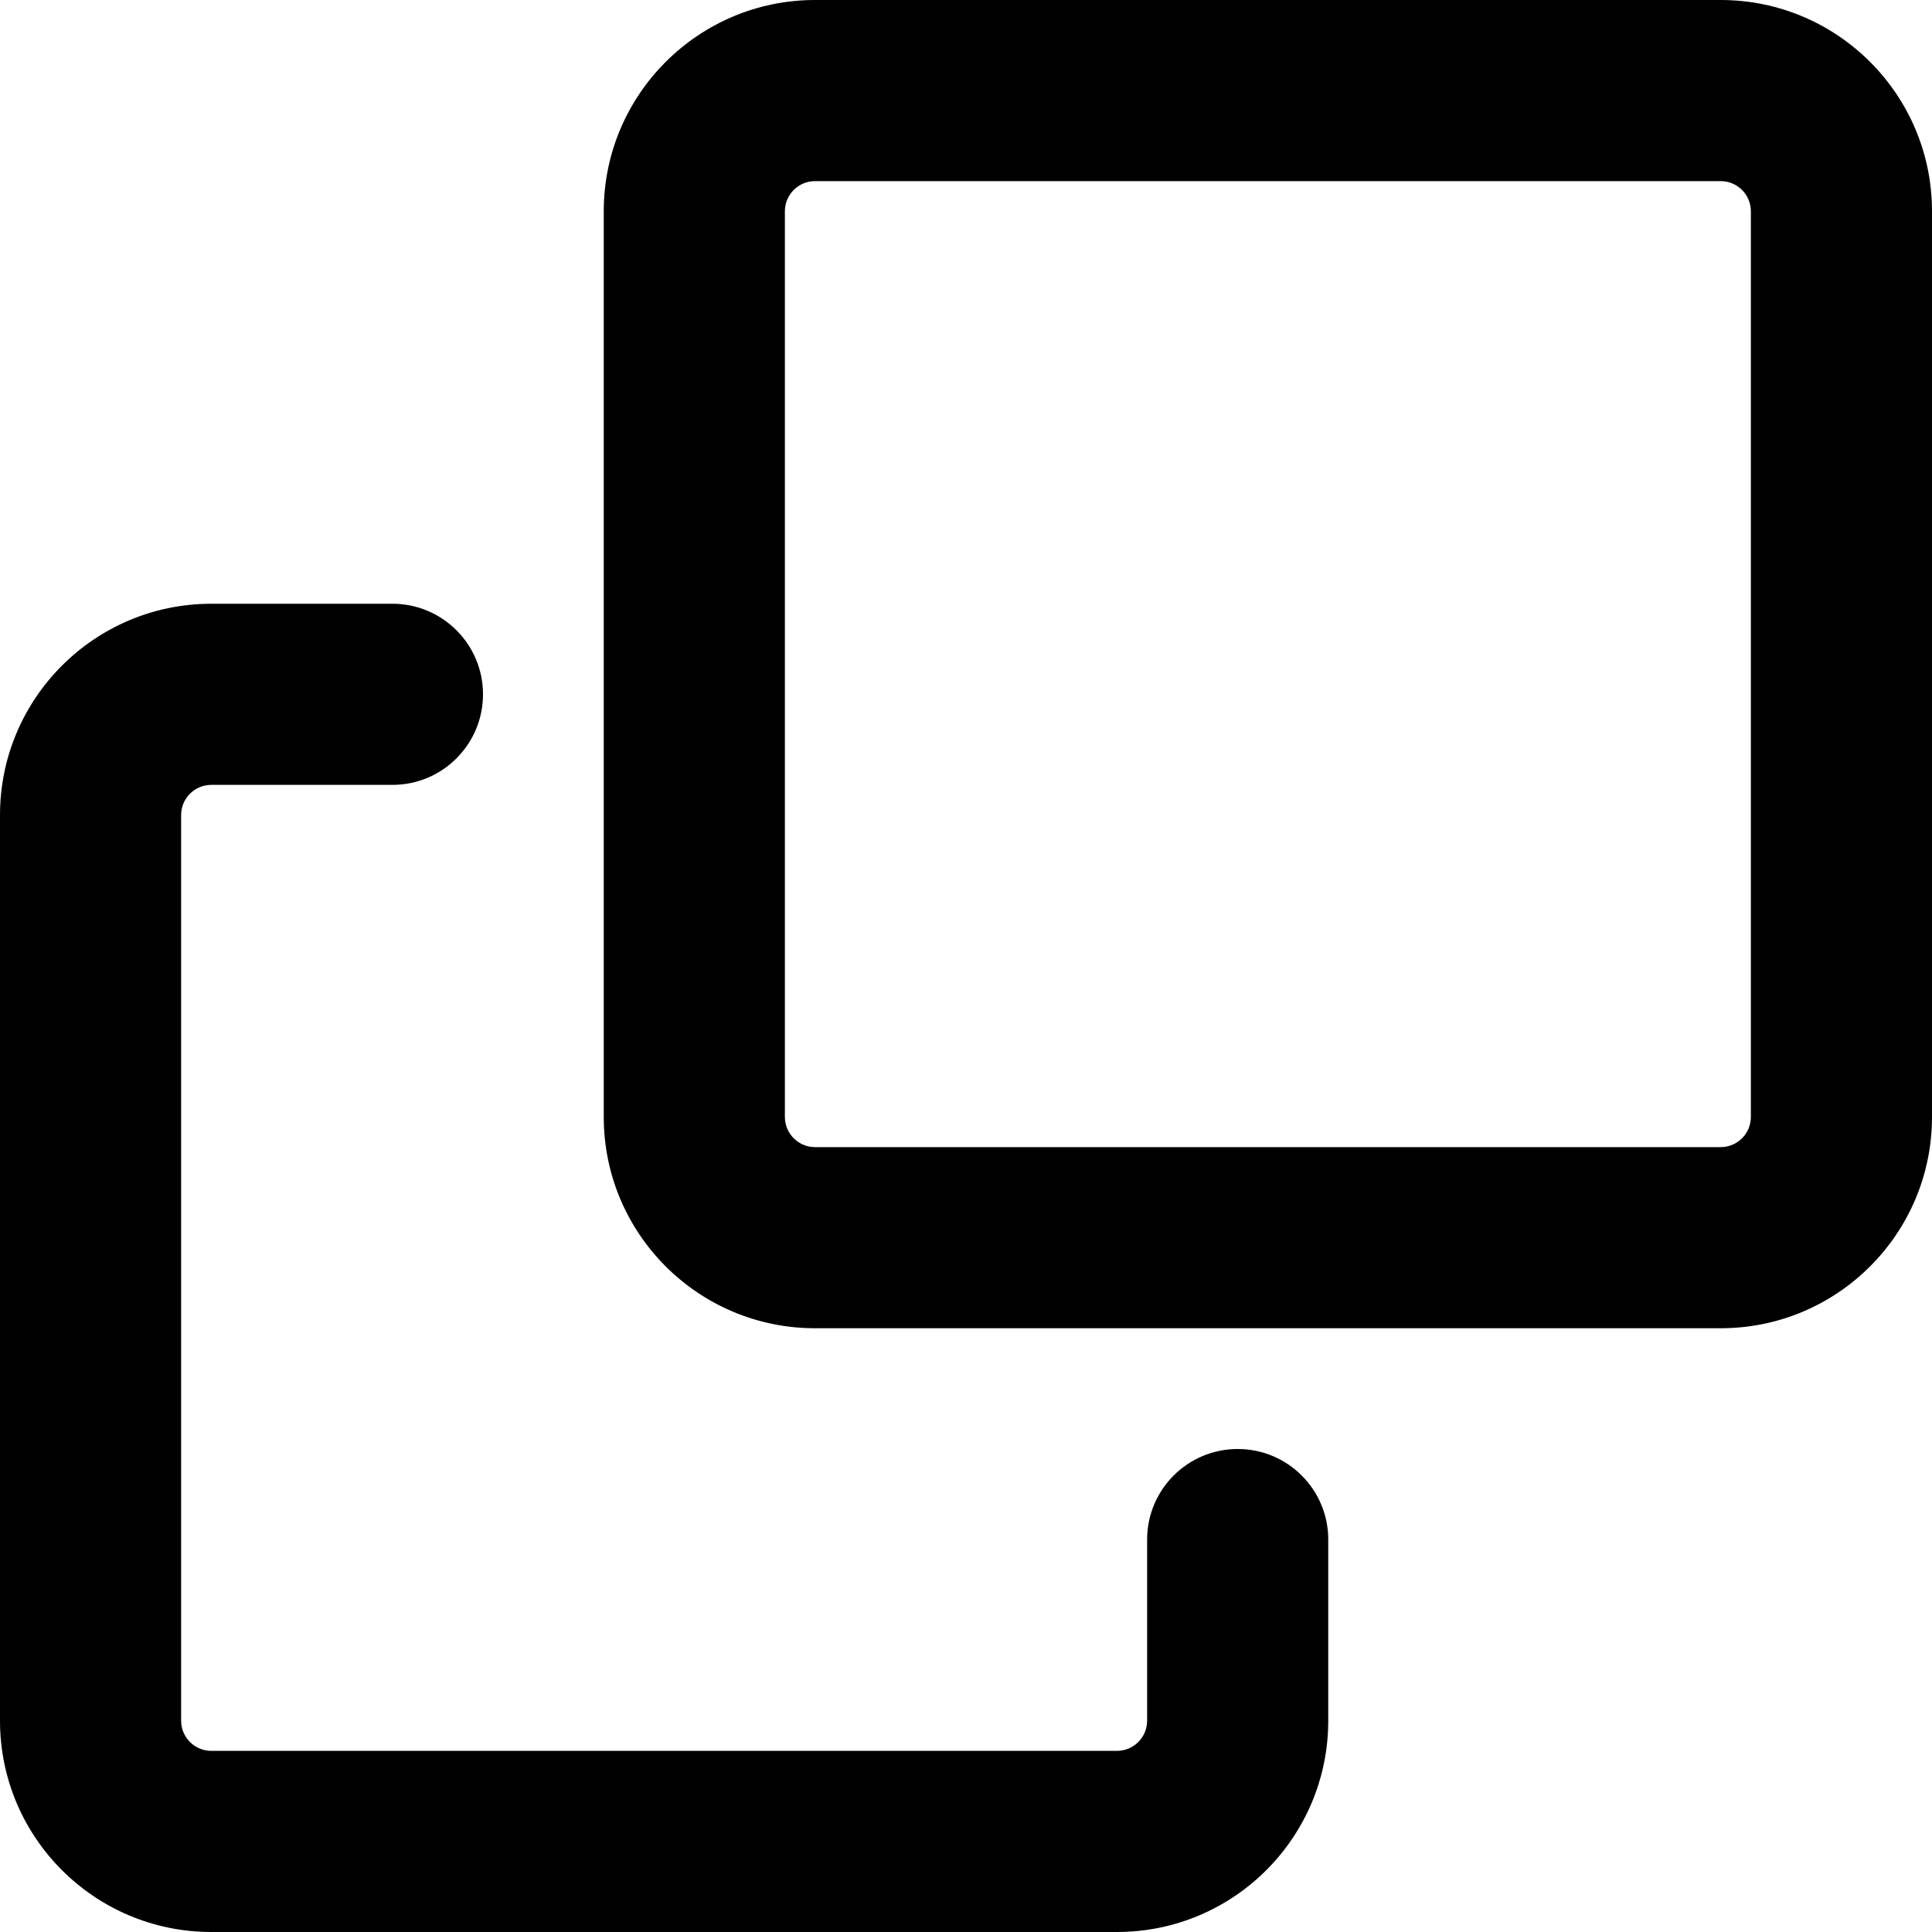
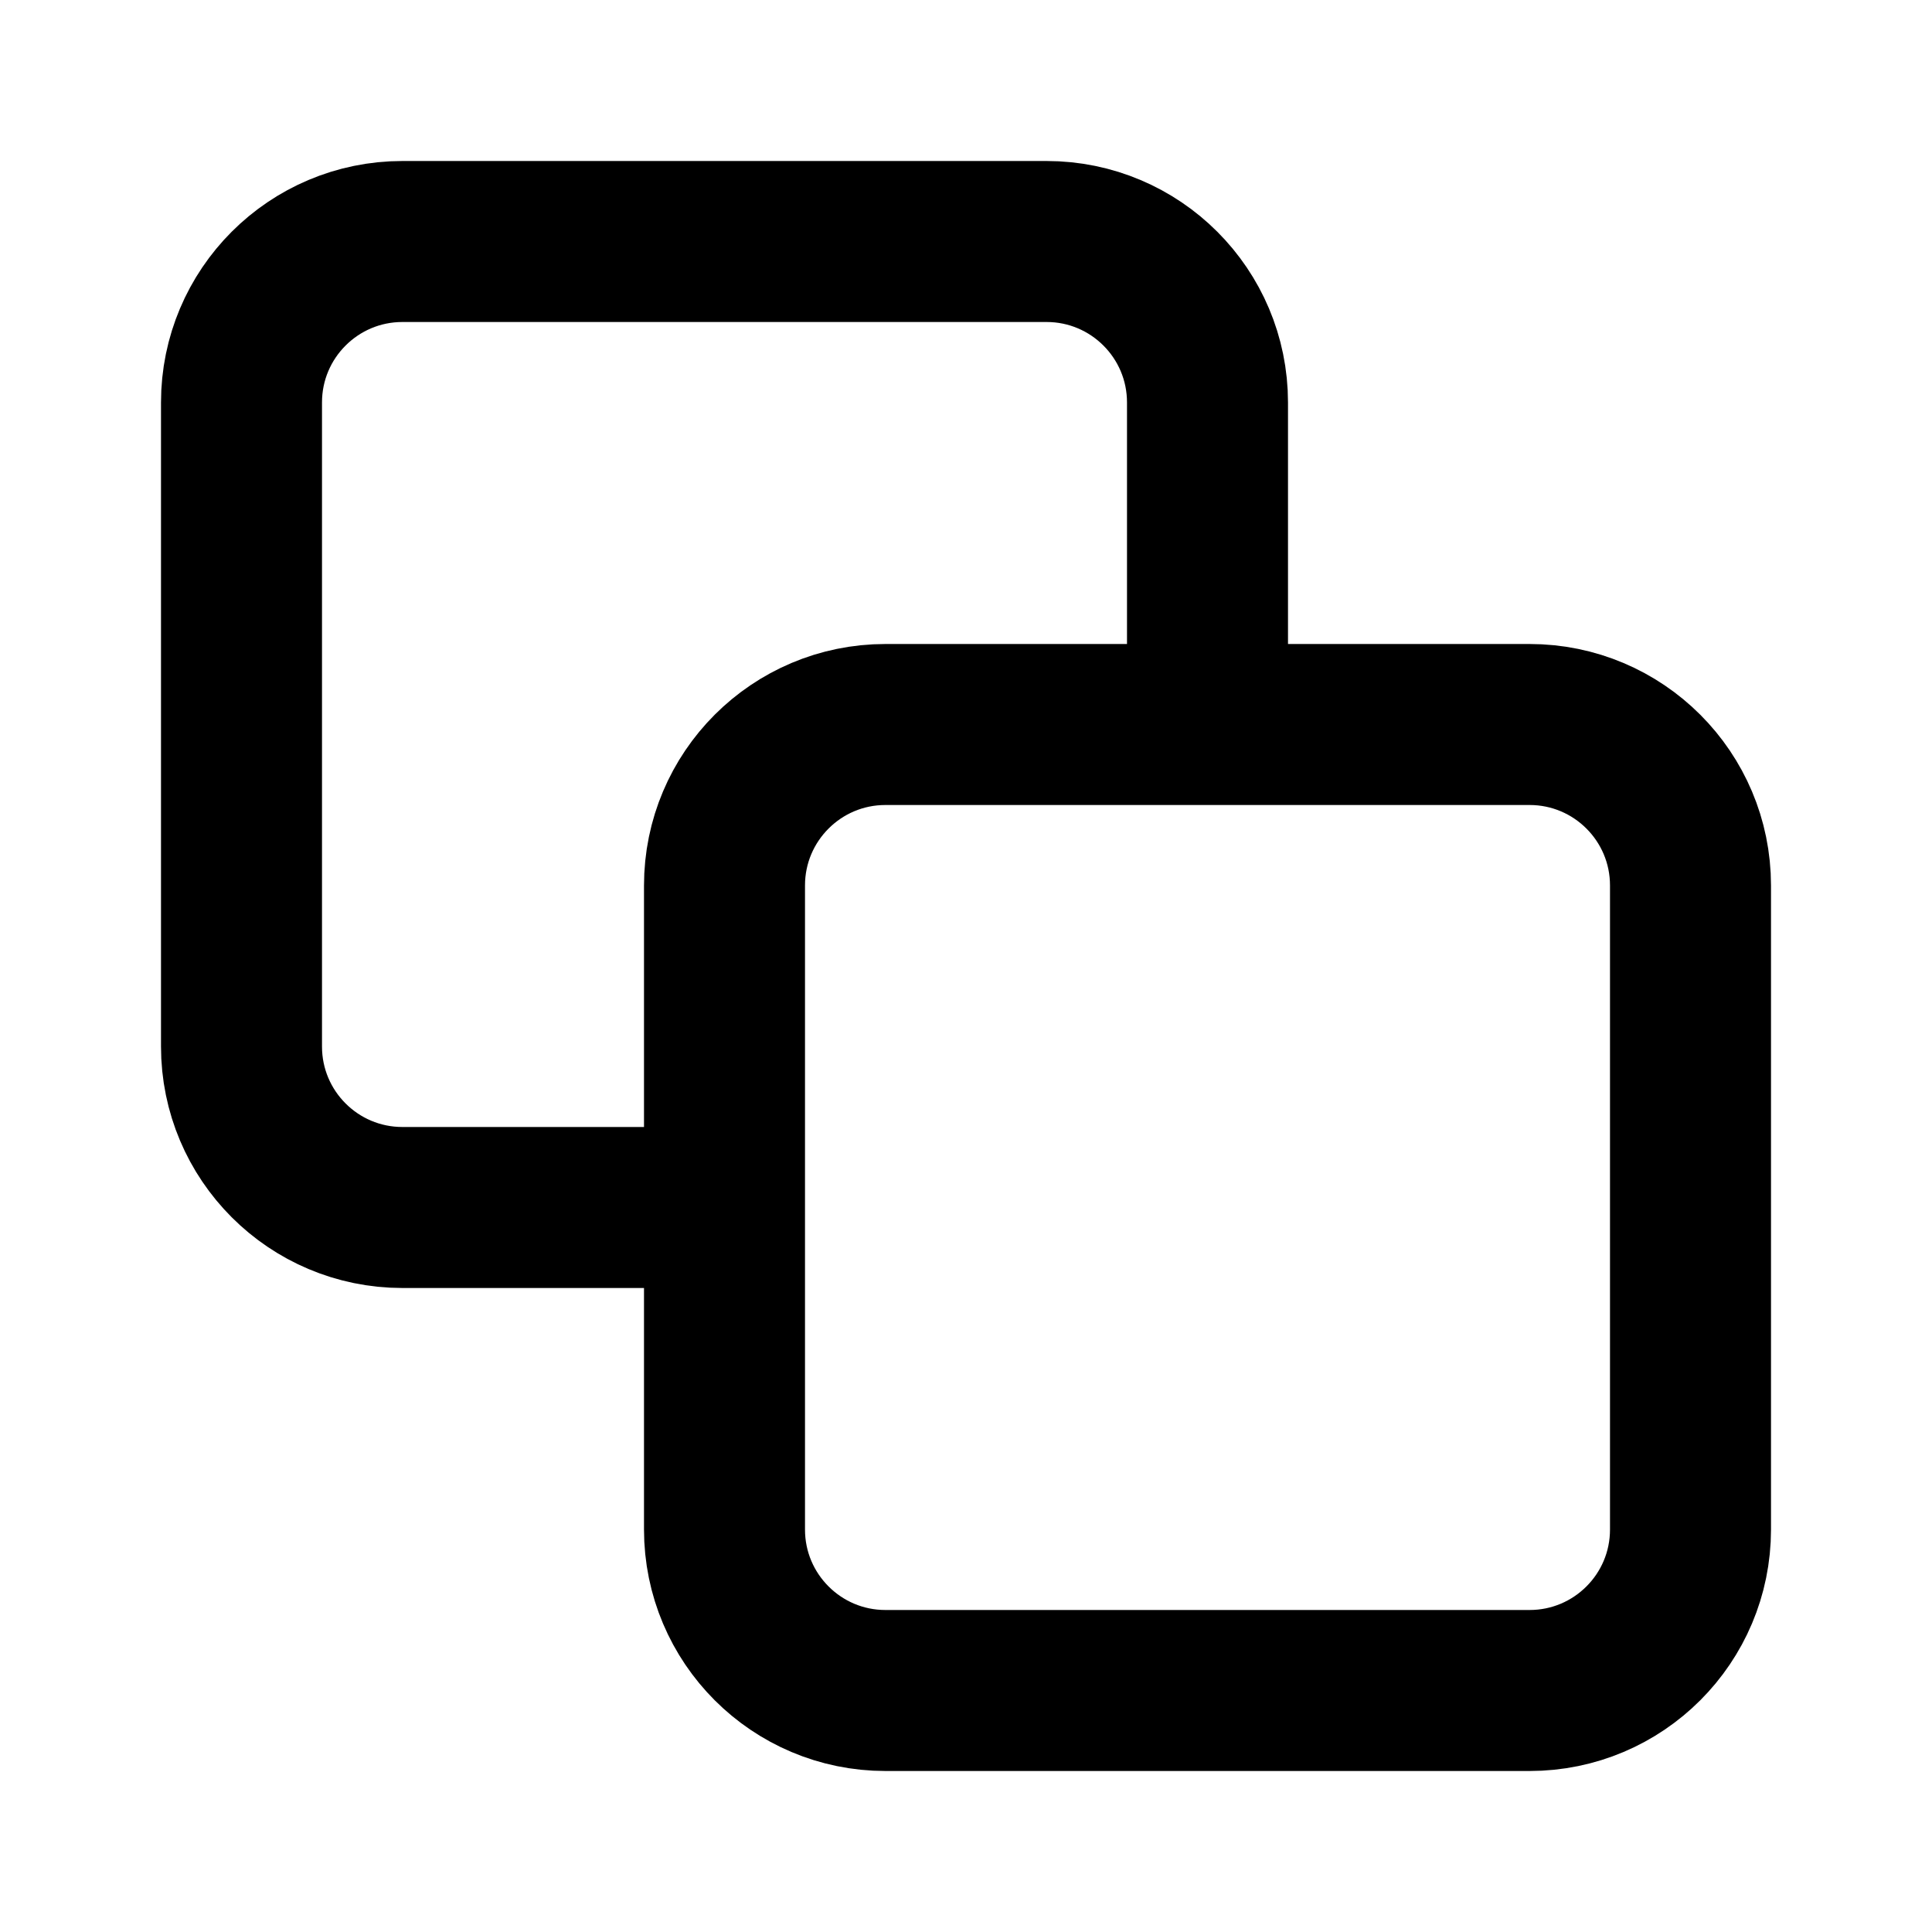
- <svg xmlns="http://www.w3.org/2000/svg" viewBox="0 0 16 16" fill="currentColor">
-   <path d="M0 6.75C0 5.784.784 5 1.75 5h1.5a.75.75 0 0 1 0 1.5h-1.5a.25.25 0 0 0-.25.25v7.5c0 .138.112.25.25.25h7.5a.25.25 0 0 0 .25-.25v-1.5a.75.75 0 0 1 1.5 0v1.5A1.75 1.75 0 0 1 9.25 16h-7.5A1.75 1.75 0 0 1 0 14.25Z" />
-   <path d="M5 1.75C5 .784 5.784 0 6.75 0h7.5C15.216 0 16 .784 16 1.75v7.5A1.75 1.75 0 0 1 14.25 11h-7.5A1.75 1.75 0 0 1 5 9.25Zm1.75-.25a.25.25 0 0 0-.25.25v7.5c0 .138.112.25.25.25h7.5a.25.25 0 0 0 .25-.25v-7.5a.25.25 0 0 0-.25-.25Z" />
+ <svg xmlns="http://www.w3.org/2000/svg" width="800px" height="800px" viewBox="0 0 24 24" fill="none">
+   <path d="M9 15H5C3.895 15 3 14.105 3 13V5C3 3.895 3.895 3 5 3H13C14.105 3 15 3.895 15 5V9M11 21H19C20.105 21 21 20.105 21 19V11C21 9.895 20.105 9 19 9H11C9.895 9 9 9.895 9 11V19C9 20.105 9.895 21 11 21Z" stroke="#000000" stroke-width="2" stroke-linecap="round" stroke-linejoin="round" />
</svg>
